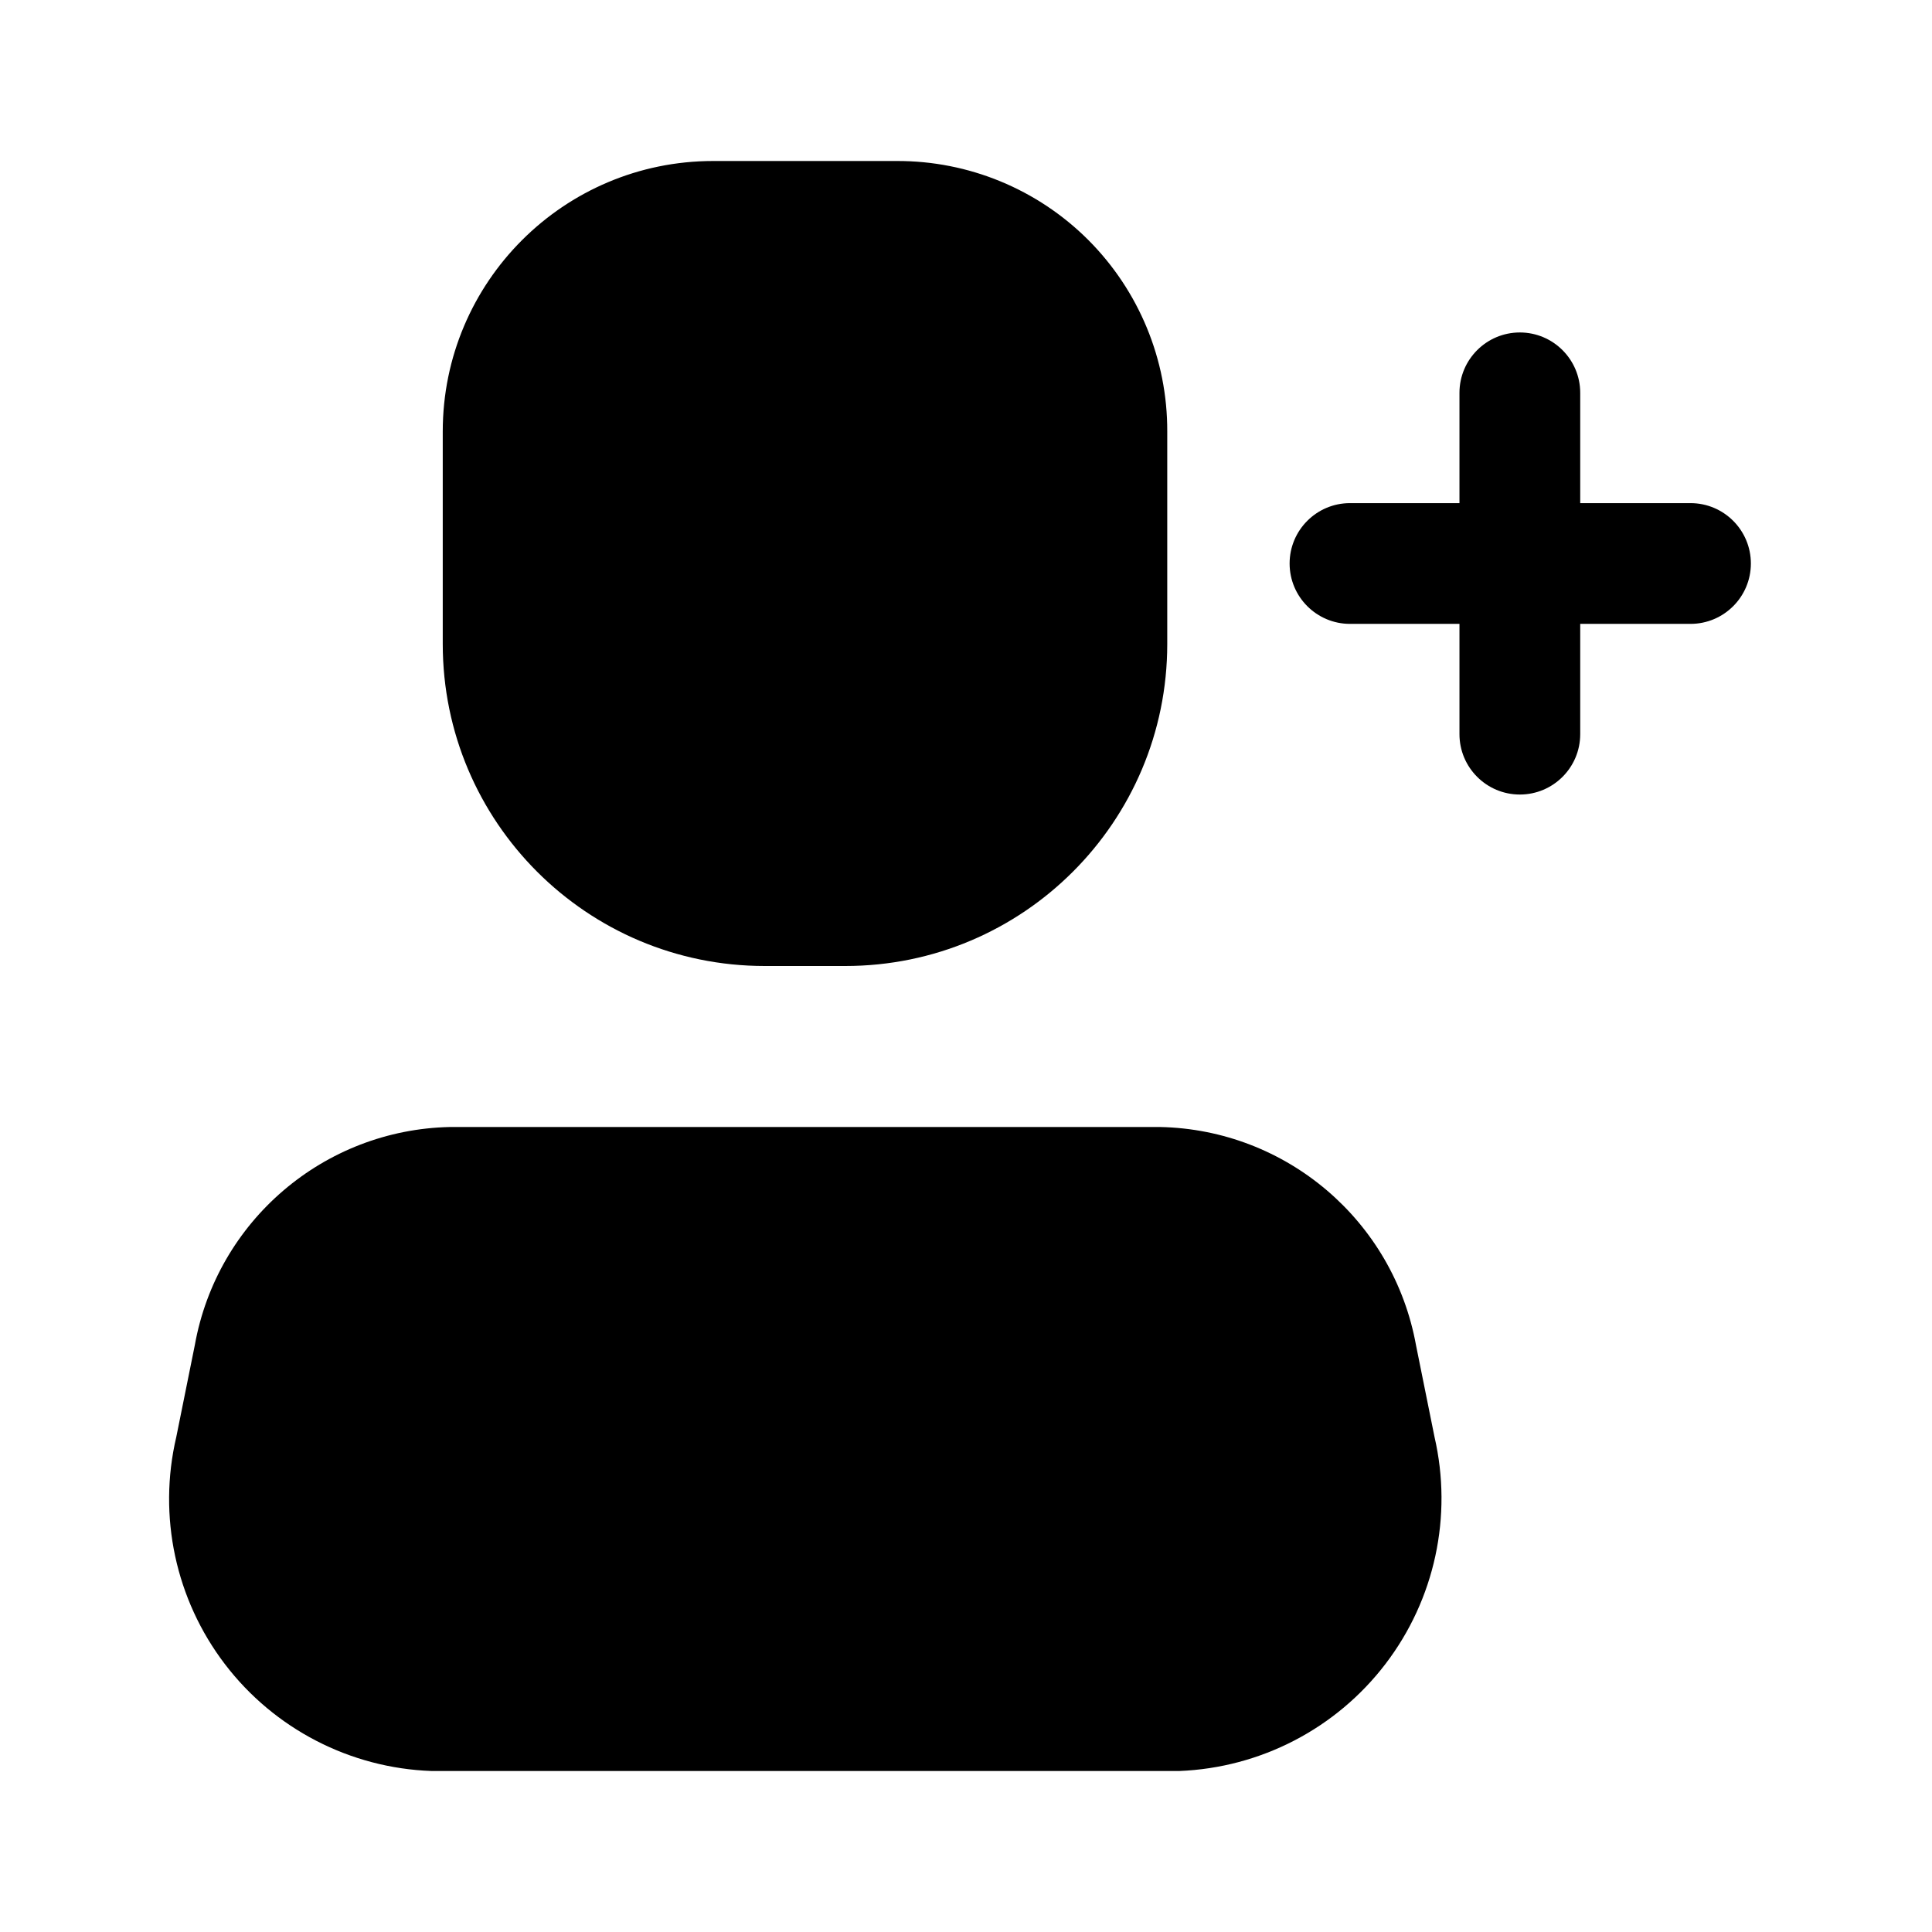
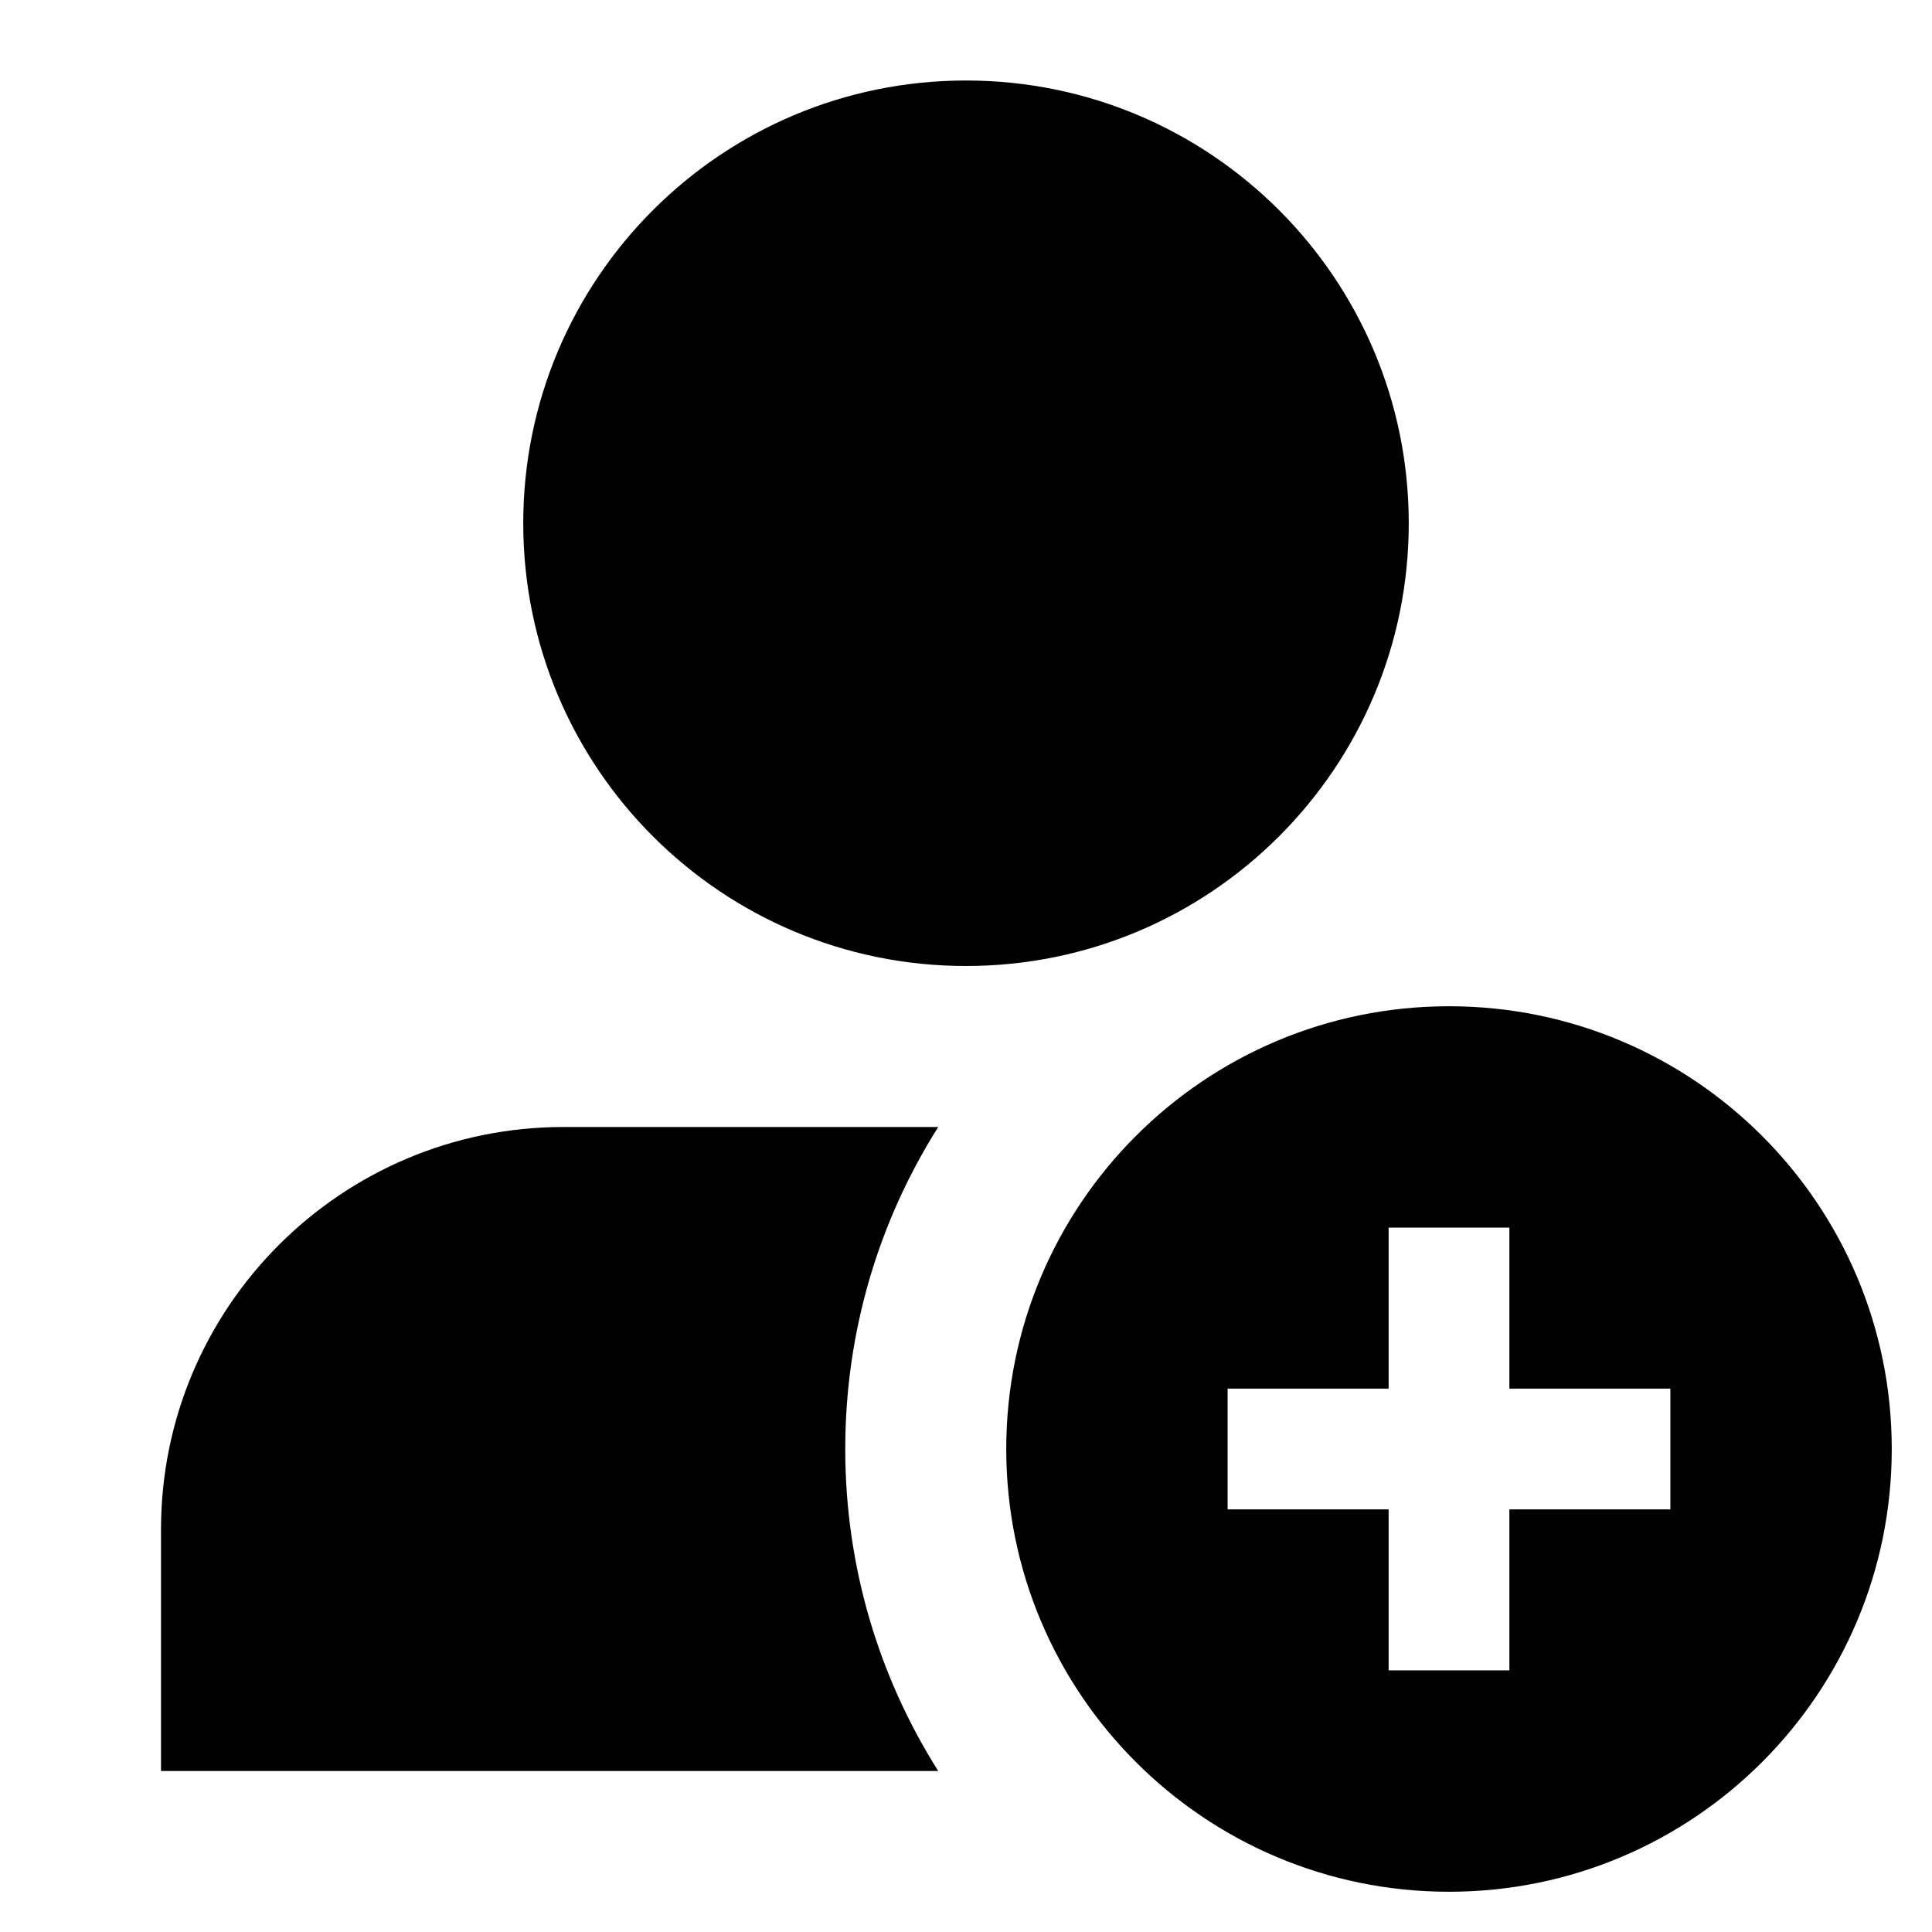
- <svg xmlns="http://www.w3.org/2000/svg" viewBox="0 0 24 24">
-   <path d="M14.65 22H5.36C4.35 21.964 3.408 21.477 2.795 20.674C2.181 19.87 1.959 18.834 2.19 17.85L2.42 16.71C2.696 15.167 4.023 14.033 5.59 14H14.41C15.98 14.032 17.31 15.165 17.59 16.71L17.82 17.85C18.047 18.834 17.824 19.868 17.211 20.67C16.598 21.473 15.659 21.96 14.65 22Z" fill="currentColor" />
-   <path d="M10.5 12H9.5C7.291 12 5.5 10.209 5.5 8V5.36C5.5 3.504 7.004 2 8.86 2H11.14C12.032 1.997 12.888 2.35 13.519 2.981C14.149 3.612 14.503 4.468 14.5 5.36V8C14.5 10.209 12.709 12 10.5 12Z" fill="currentColor" />
-   <path d="M21 6.25H19.63V4.88C19.63 4.466 19.294 4.13 18.88 4.13C18.466 4.13 18.13 4.466 18.13 4.88V6.25H16.77C16.356 6.25 16.02 6.586 16.02 7C16.02 7.414 16.356 7.75 16.77 7.75H18.13V9.12C18.13 9.534 18.466 9.87 18.88 9.87C19.294 9.87 19.63 9.534 19.63 9.12V7.75H21C21.414 7.75 21.75 7.414 21.75 7C21.75 6.586 21.414 6.25 21 6.25Z" fill="currentColor" />
+ <svg xmlns="http://www.w3.org/2000/svg" viewBox="0 0 24 24" fill="none">
+   <path d="M17.5 6.5C17.5 9.538 15.038 12 12 12C8.962 12 6.5 9.538 6.5 6.5C6.5 3.462 8.962 1 12 1C15.038 1 17.5 3.462 17.5 6.5Z" fill="currentColor" />
+   <path fill-rule="evenodd" clip-rule="evenodd" d="M12.5 18C12.5 14.962 14.962 12.5 18 12.5C21.038 12.5 23.5 14.962 23.5 18C23.5 21.038 21.038 23.5 18 23.5C14.962 23.5 12.5 21.038 12.5 18ZM18.75 17.25V15.25H17.25V17.25H15.25V18.75H17.25V20.75H18.75V18.75H20.75V17.25H18.75Z" fill="currentColor" />
+   <path d="M7 14H11.655C10.923 15.158 10.5 16.529 10.5 18C10.5 19.471 10.923 20.842 11.655 22H2V19C2 16.239 4.239 14 7 14Z" fill="currentColor" />
</svg>
